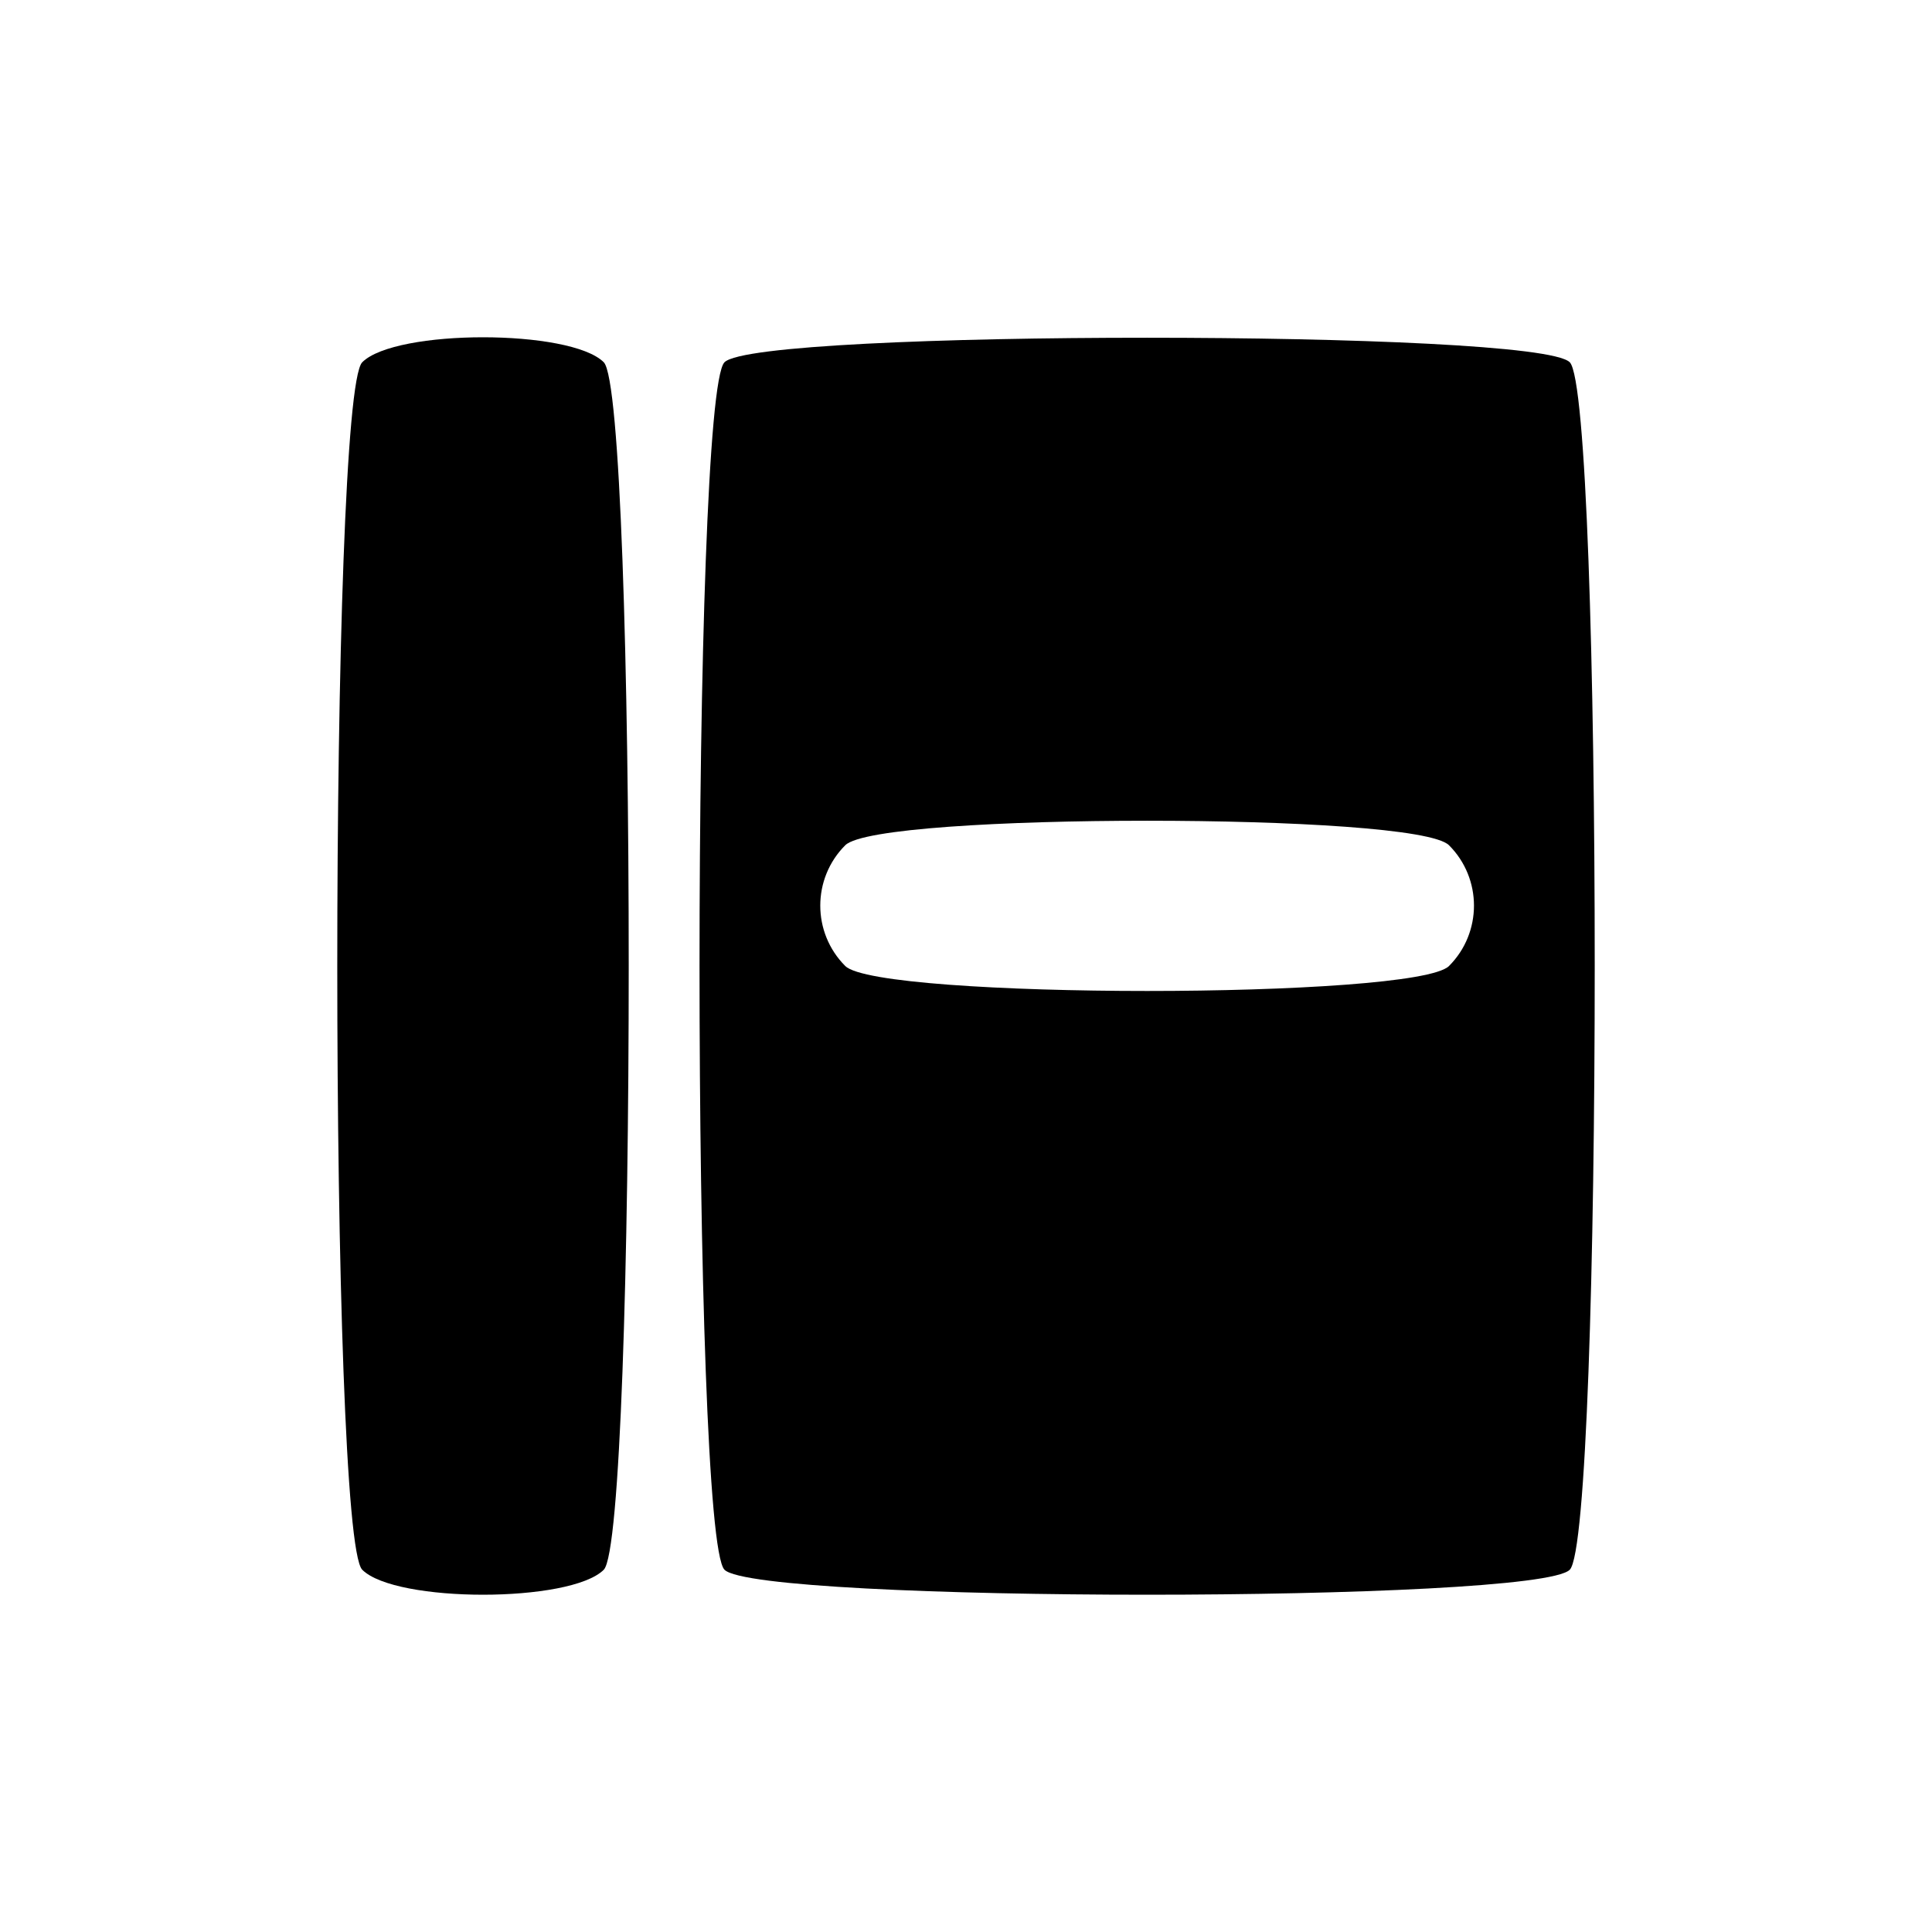
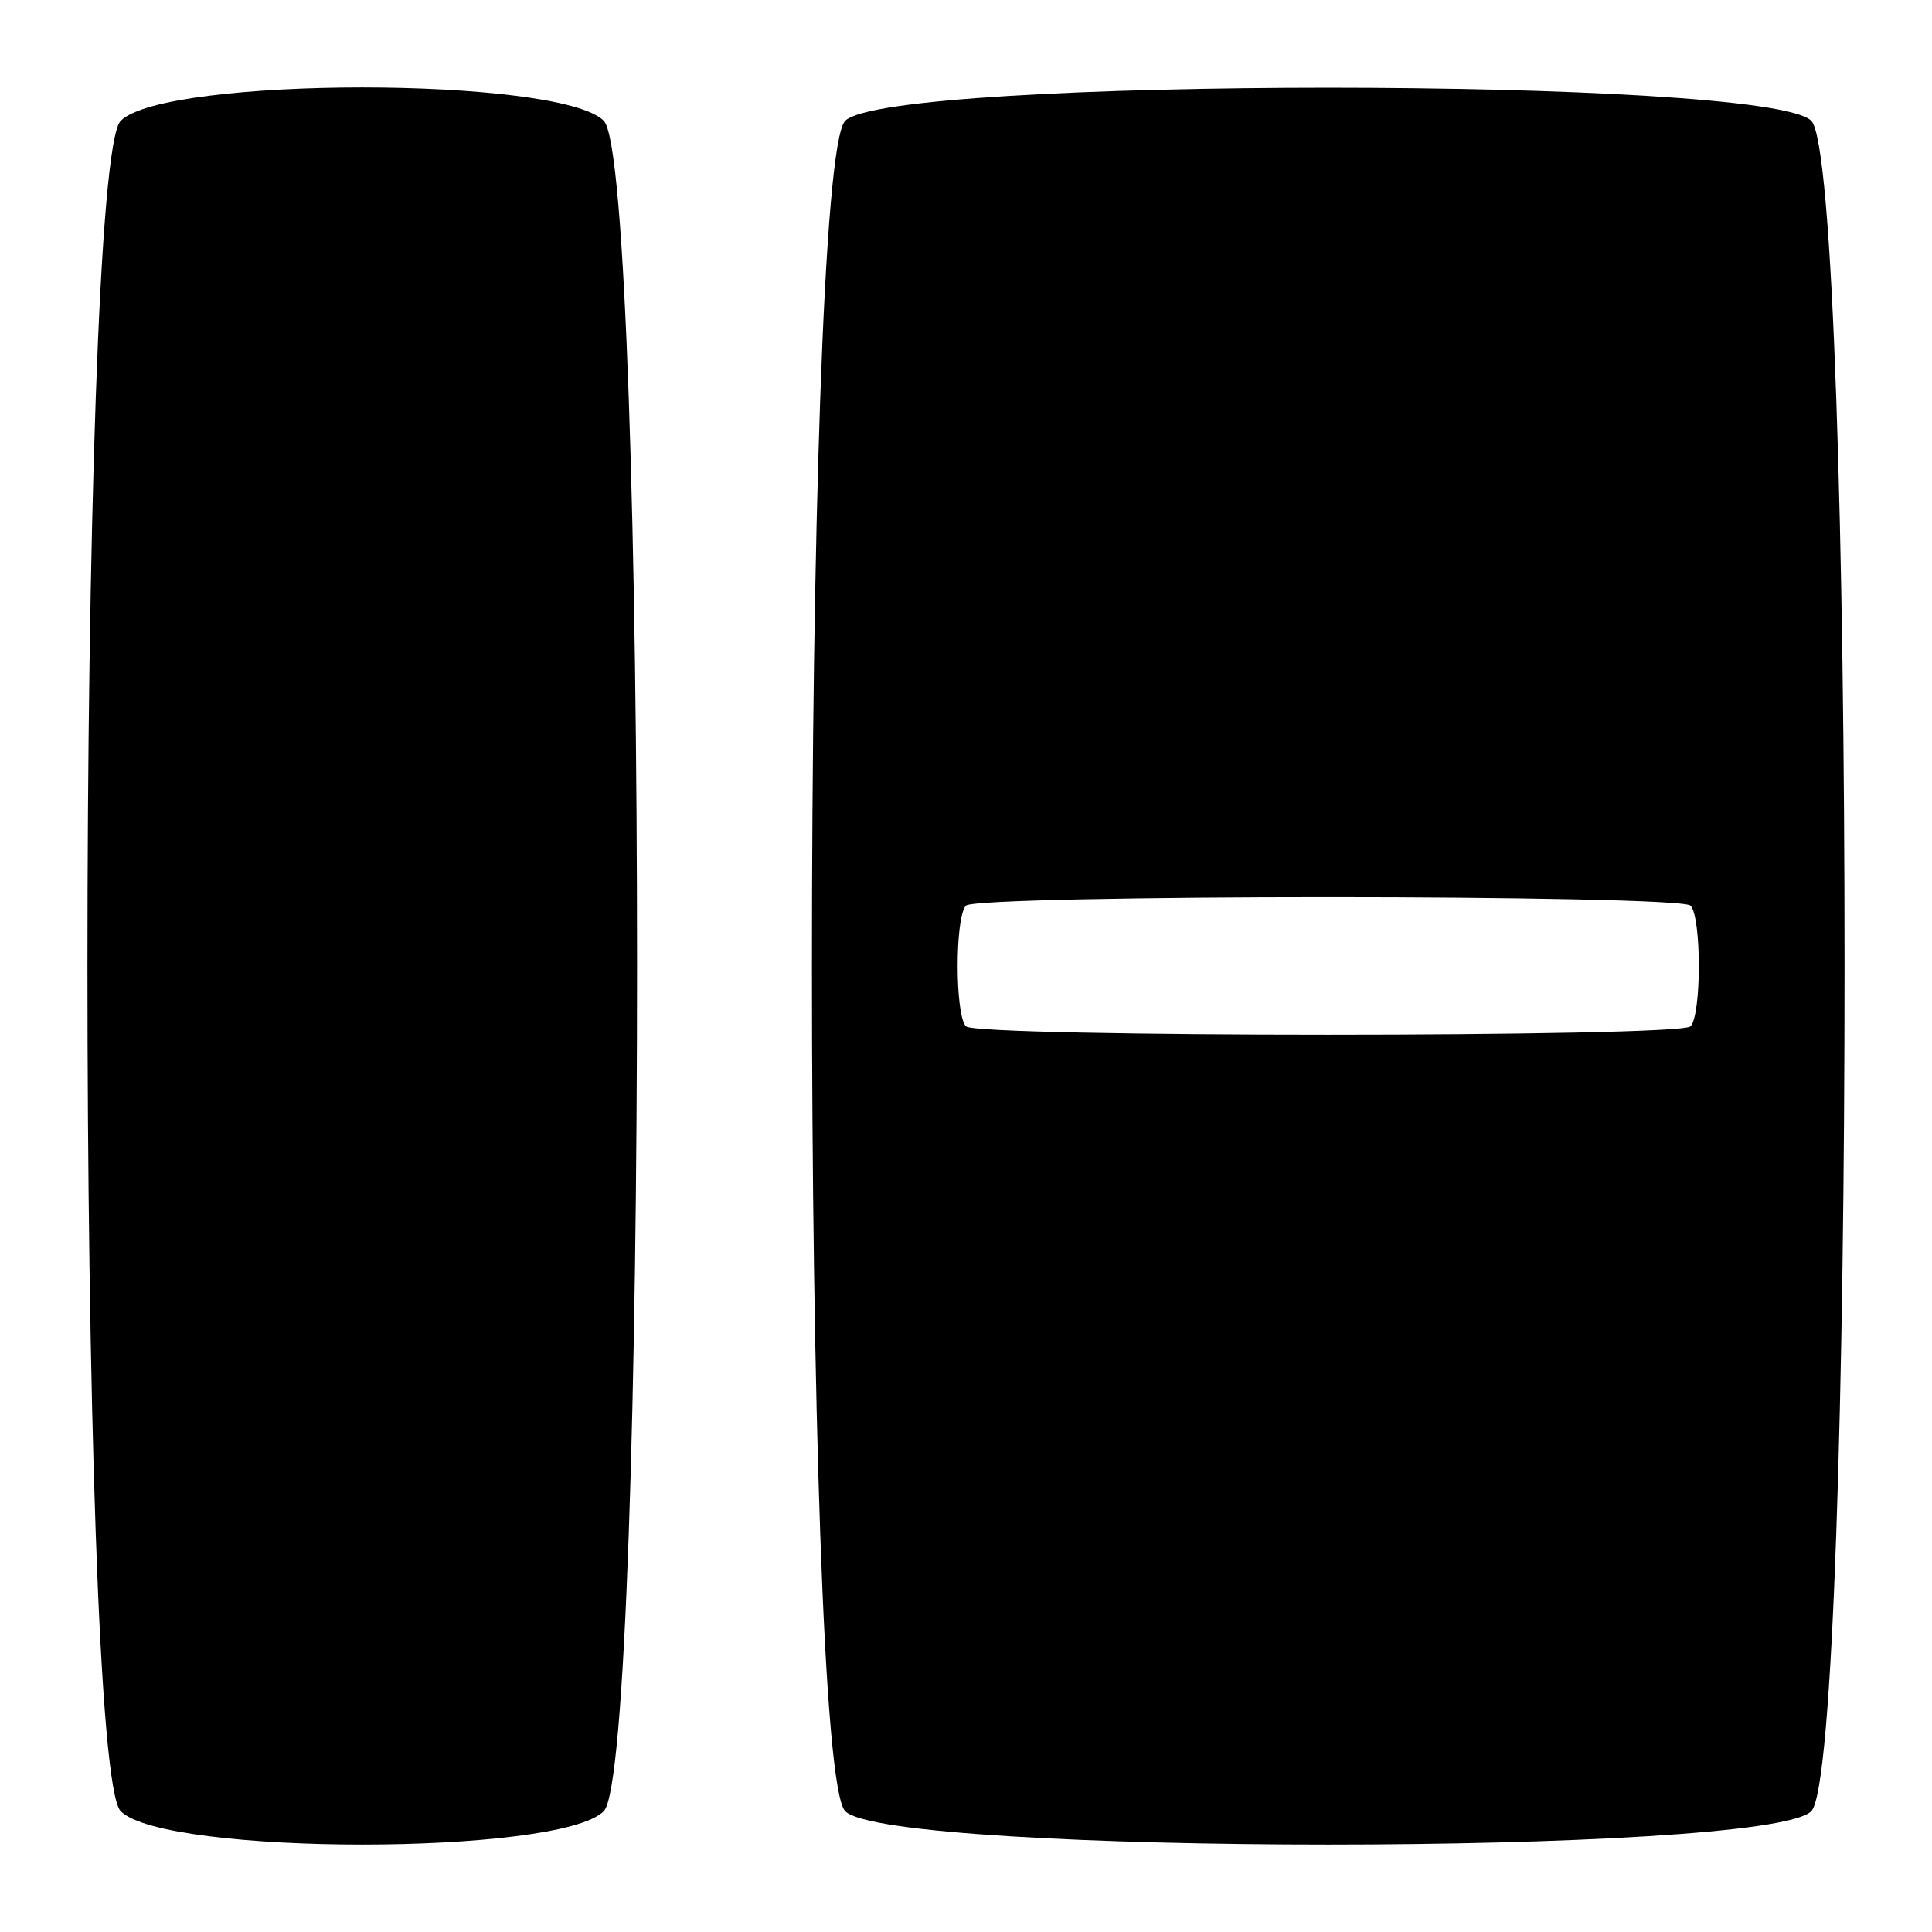
<svg xmlns="http://www.w3.org/2000/svg" width="64" height="64" id="svg2" version="1.1">
  <defs id="defs4">
    </defs>
  <g id="layer1" transform="translate(0,-988.3622)">
-     <path transform="translate(2,974.3622)" style="fill:#000000;fill-opacity:1;fill-rule:nonzero;stroke:none" d="m 10,26 c 1.103,-1.103 6.897,-1.103 8,0 1.103,1.103 1.103,38.897 0,40 -1.103,1.103 -6.897,1.103 -8,0 C 8.897,64.897 8.897,27.103 10,26 z" id="path3161" />
-     <path style="fill:#000000;fill-opacity:1;fill-rule:nonzero;stroke:none" d="M 38 11.188 C 31.276 11.187 24.552 11.448 24 12 C 22.897 13.103 22.897 50.897 24 52 C 25.103 53.103 50.897 53.103 52 52 C 53.103 50.897 53.103 13.103 52 12 C 51.448 11.448 44.724 11.188 38 11.188 z M 38 27.188 C 42.724 27.188 47.448 27.448 48 28 C 49.103 29.103 49.103 30.897 48 32 C 46.897 33.103 29.103 33.103 28 32 C 26.897 30.897 26.897 29.103 28 28 C 28.552 27.448 33.276 27.188 38 27.188 z " transform="translate(0,988.3622)" id="path3170" />
+     <path transform="translate(-5.845293e-8,972.3622)" style="fill:#000000;fill-opacity:1;fill-rule:nonzero;stroke:none" d="M 4,20 C 5.471,18.529 18.529,18.529 20,20 c 1.471,1.471 1.471,54.529 0,56 -1.471,1.471 -14.529,1.471 -16,0 -1.471,-1.471 -1.471,-54.529 0,-56 z" id="path3364" />
+     <path style="fill:#000000;fill-opacity:1;fill-rule:nonzero;stroke:none" d="M 44 2.906 C 36.368 2.906 28.735 3.265 28 4 C 26.529 5.471 26.529 58.529 28 60 C 29.471 61.471 58.529 61.471 60 60 C 61.471 58.529 61.471 5.471 60 4 C 59.265 3.265 51.632 2.906 44 2.906 z M 44 29.719 C 49.908 29.719 55.816 29.816 56 30 C 56.368 30.368 56.368 33.632 56 34 C 55.632 34.368 32.368 34.368 32 34 C 31.632 33.632 31.632 30.368 32 30 C 32.184 29.816 38.092 29.719 44 29.719 z " transform="translate(0,988.3622)" id="path3367" />
  </g>
</svg>
